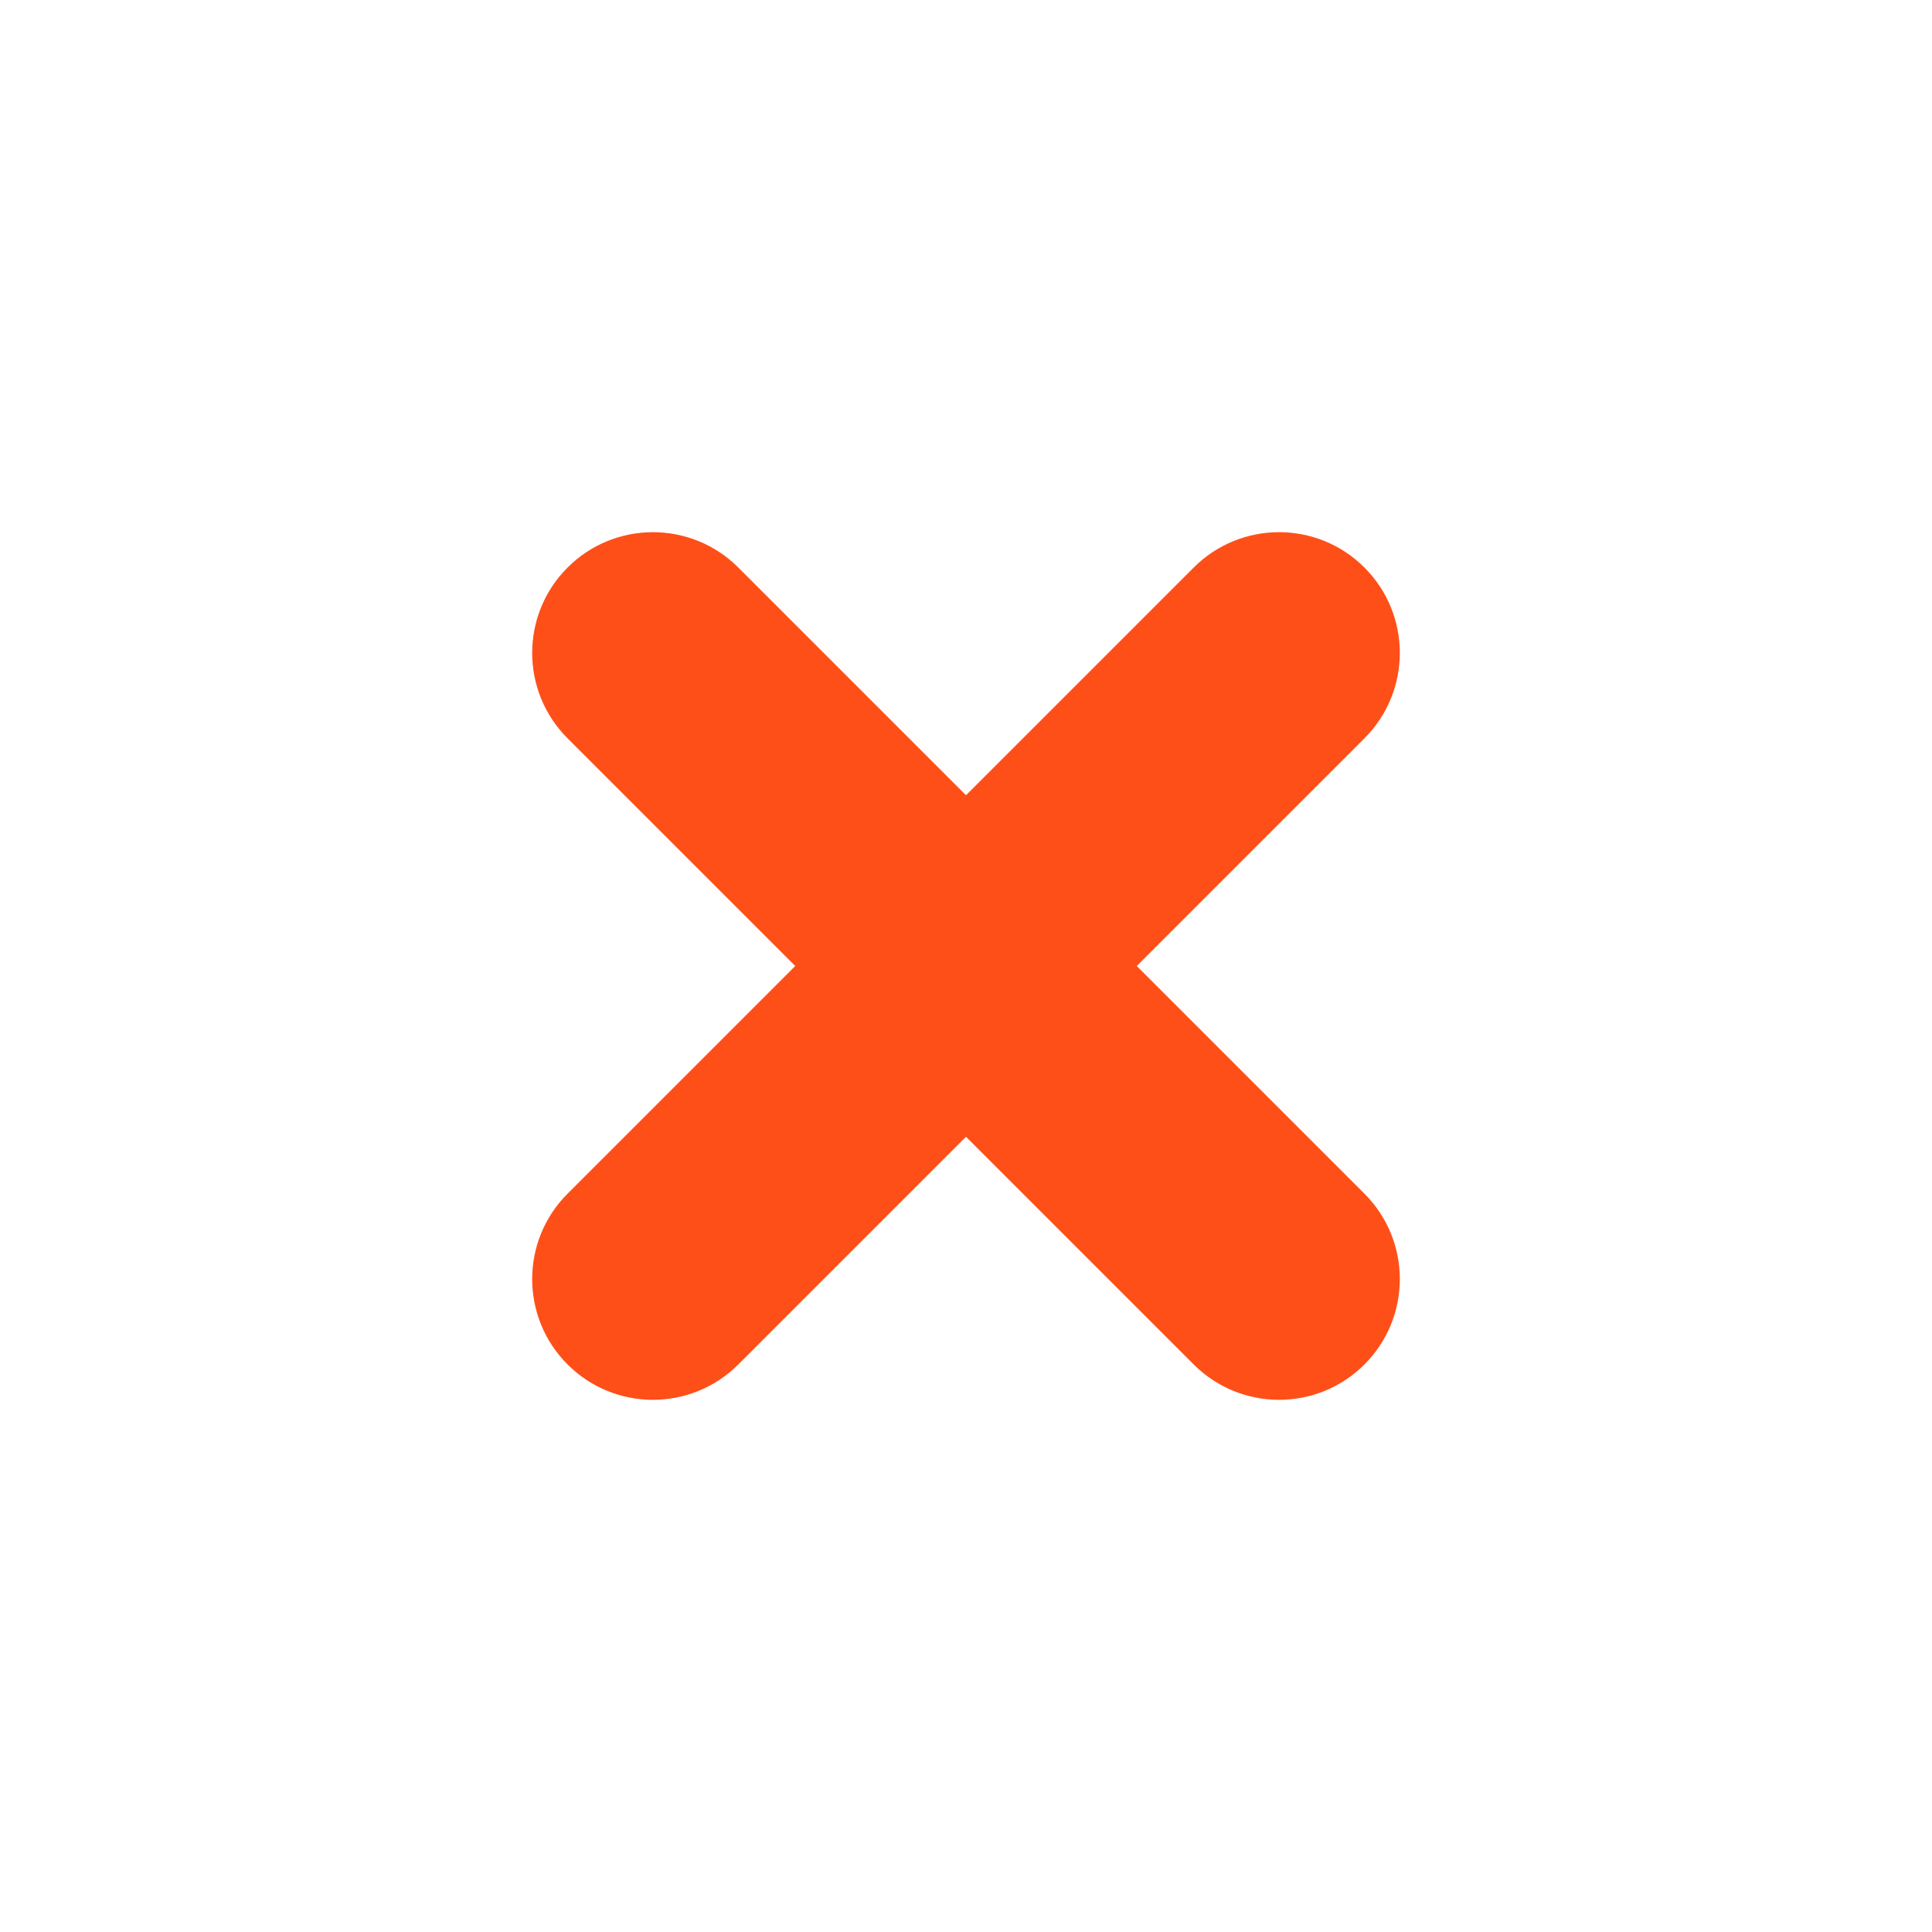
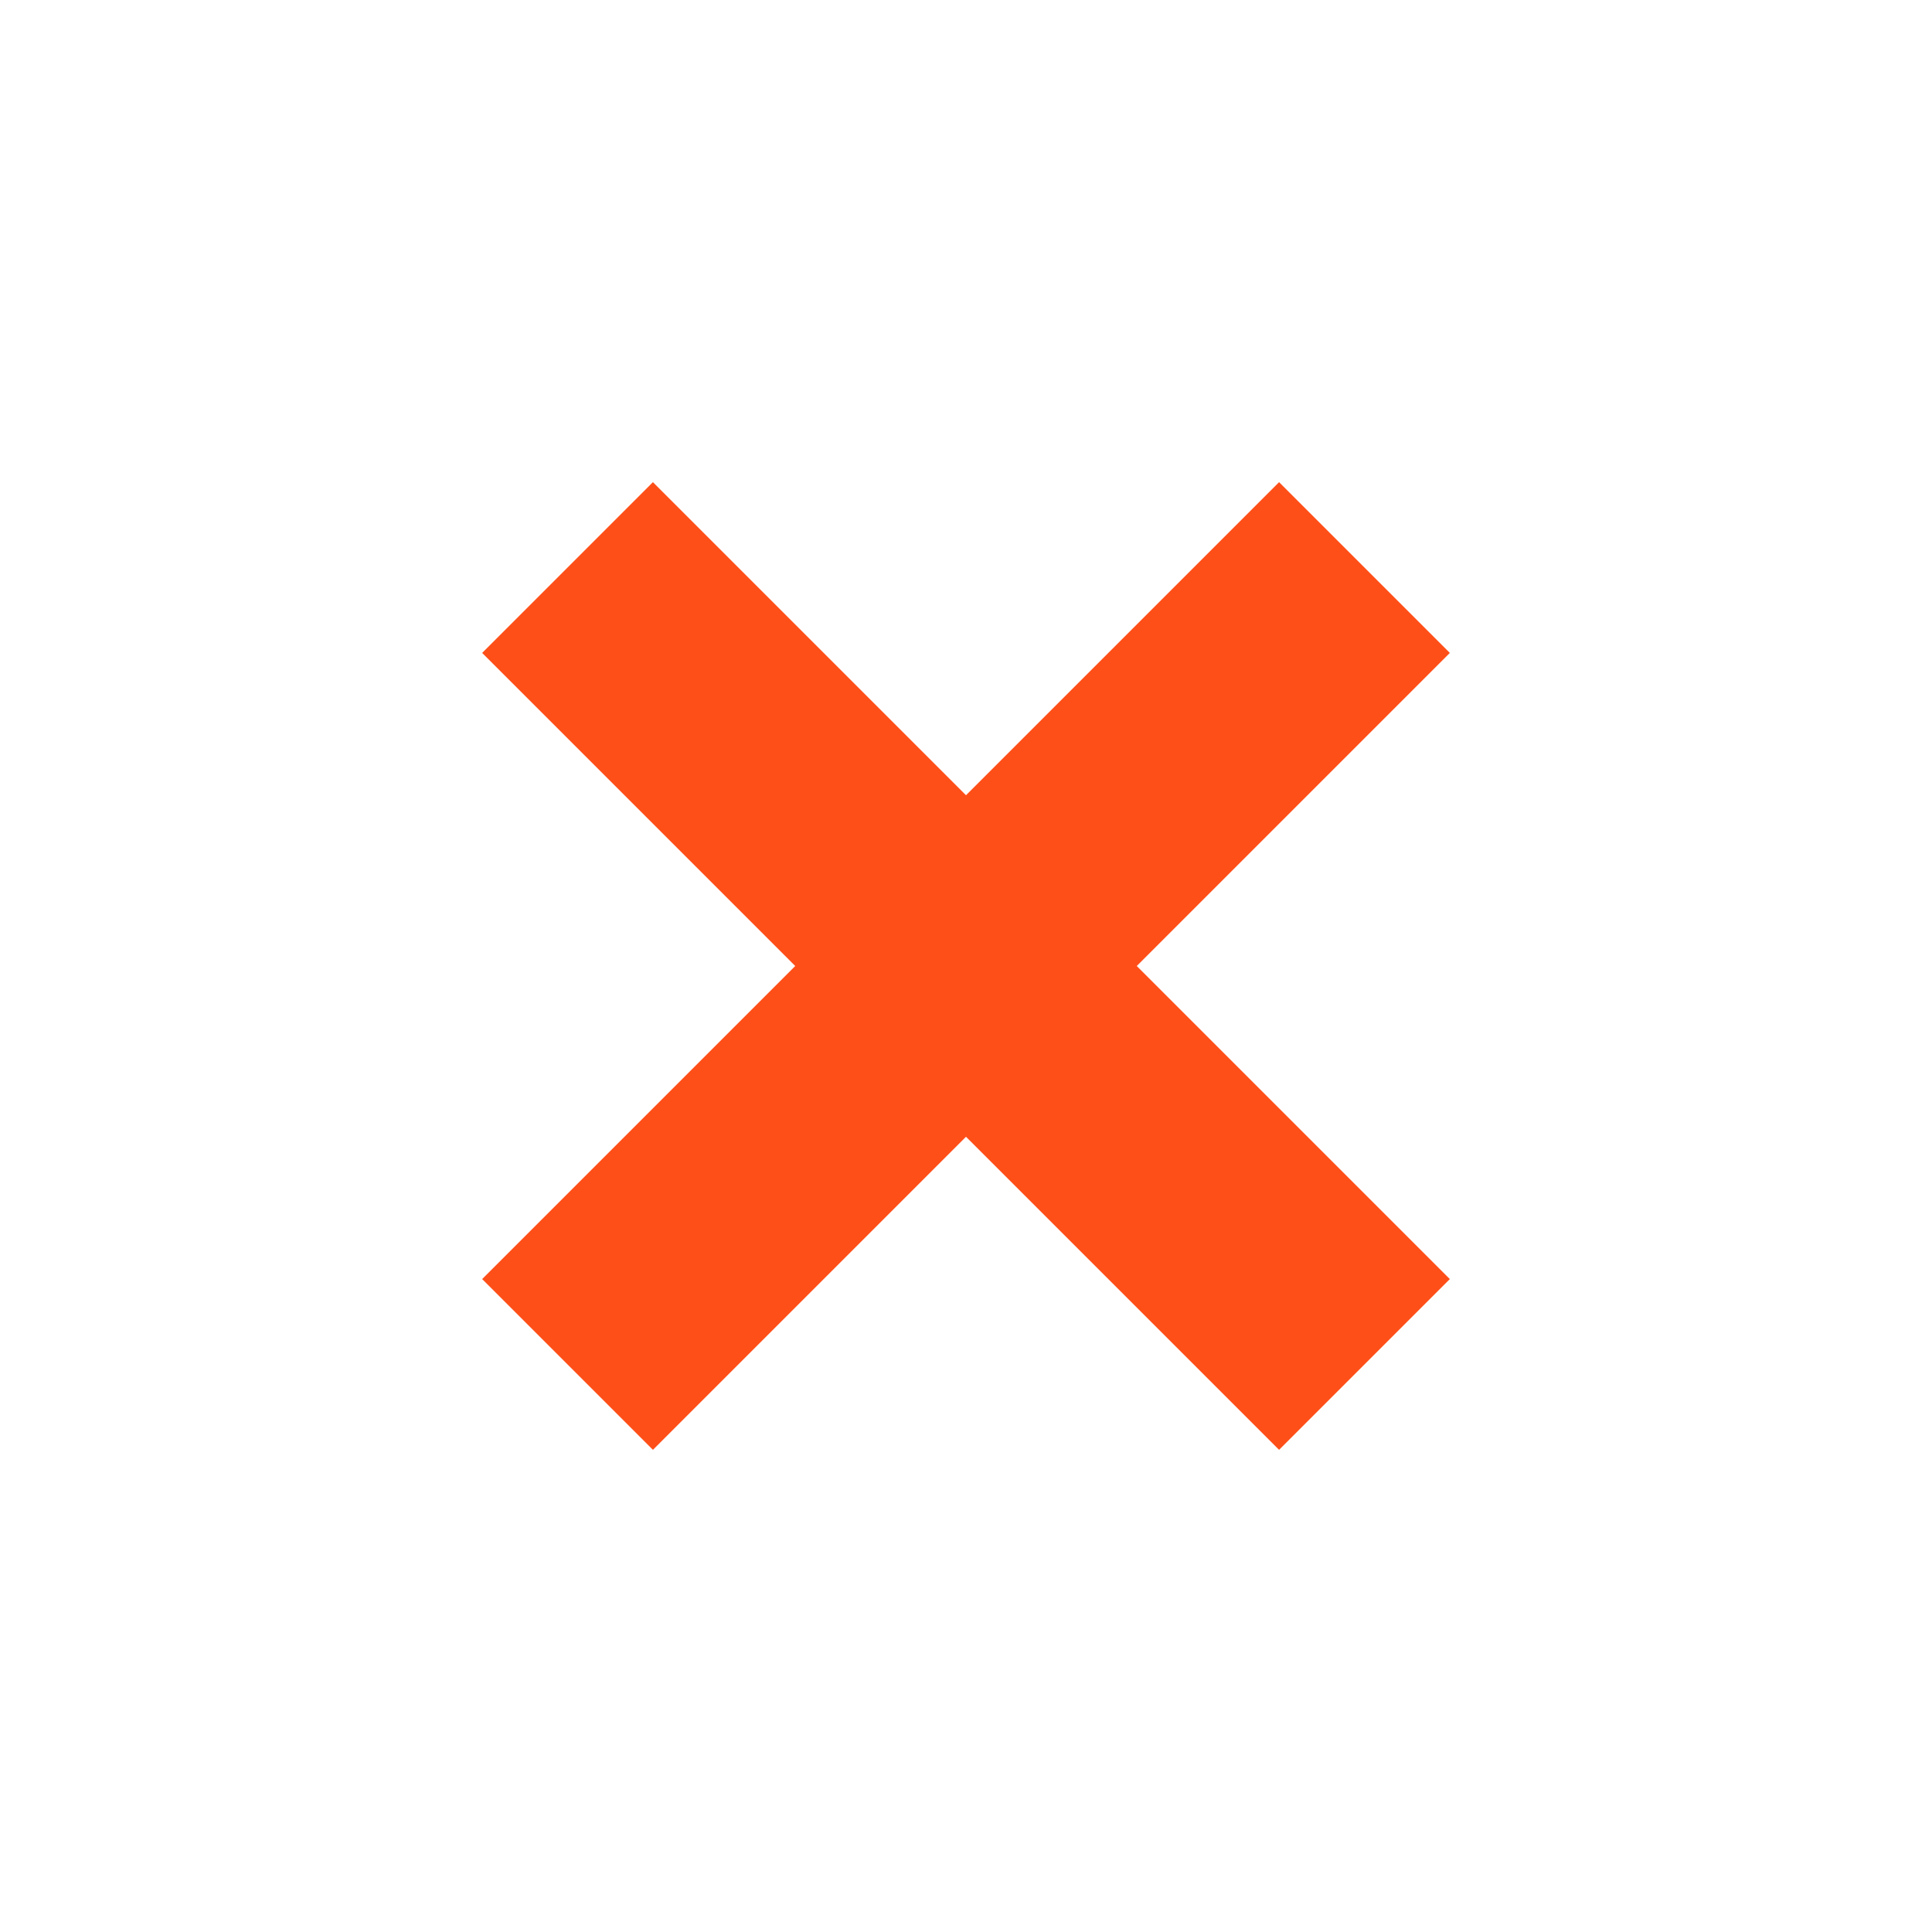
<svg xmlns="http://www.w3.org/2000/svg" width="48" height="48" viewBox="0 0 48 48">
-   <rect x="21" y="10" width="6" height="28" fill="#FF4F18" rx="3" ry="3" transform="rotate(45 24 24)" />
-   <rect x="10" y="21" width="28" height="6" fill="#FF4F18" rx="3" ry="3" transform="rotate(45 24 24)" />
+   <rect x="21" y="10" width="6" height="28" fill="#FF4F18" transform="rotate(45 24 24)" />
+   <rect x="10" y="21" width="28" height="6" fill="#FF4F18" transform="rotate(45 24 24)" />
</svg>
